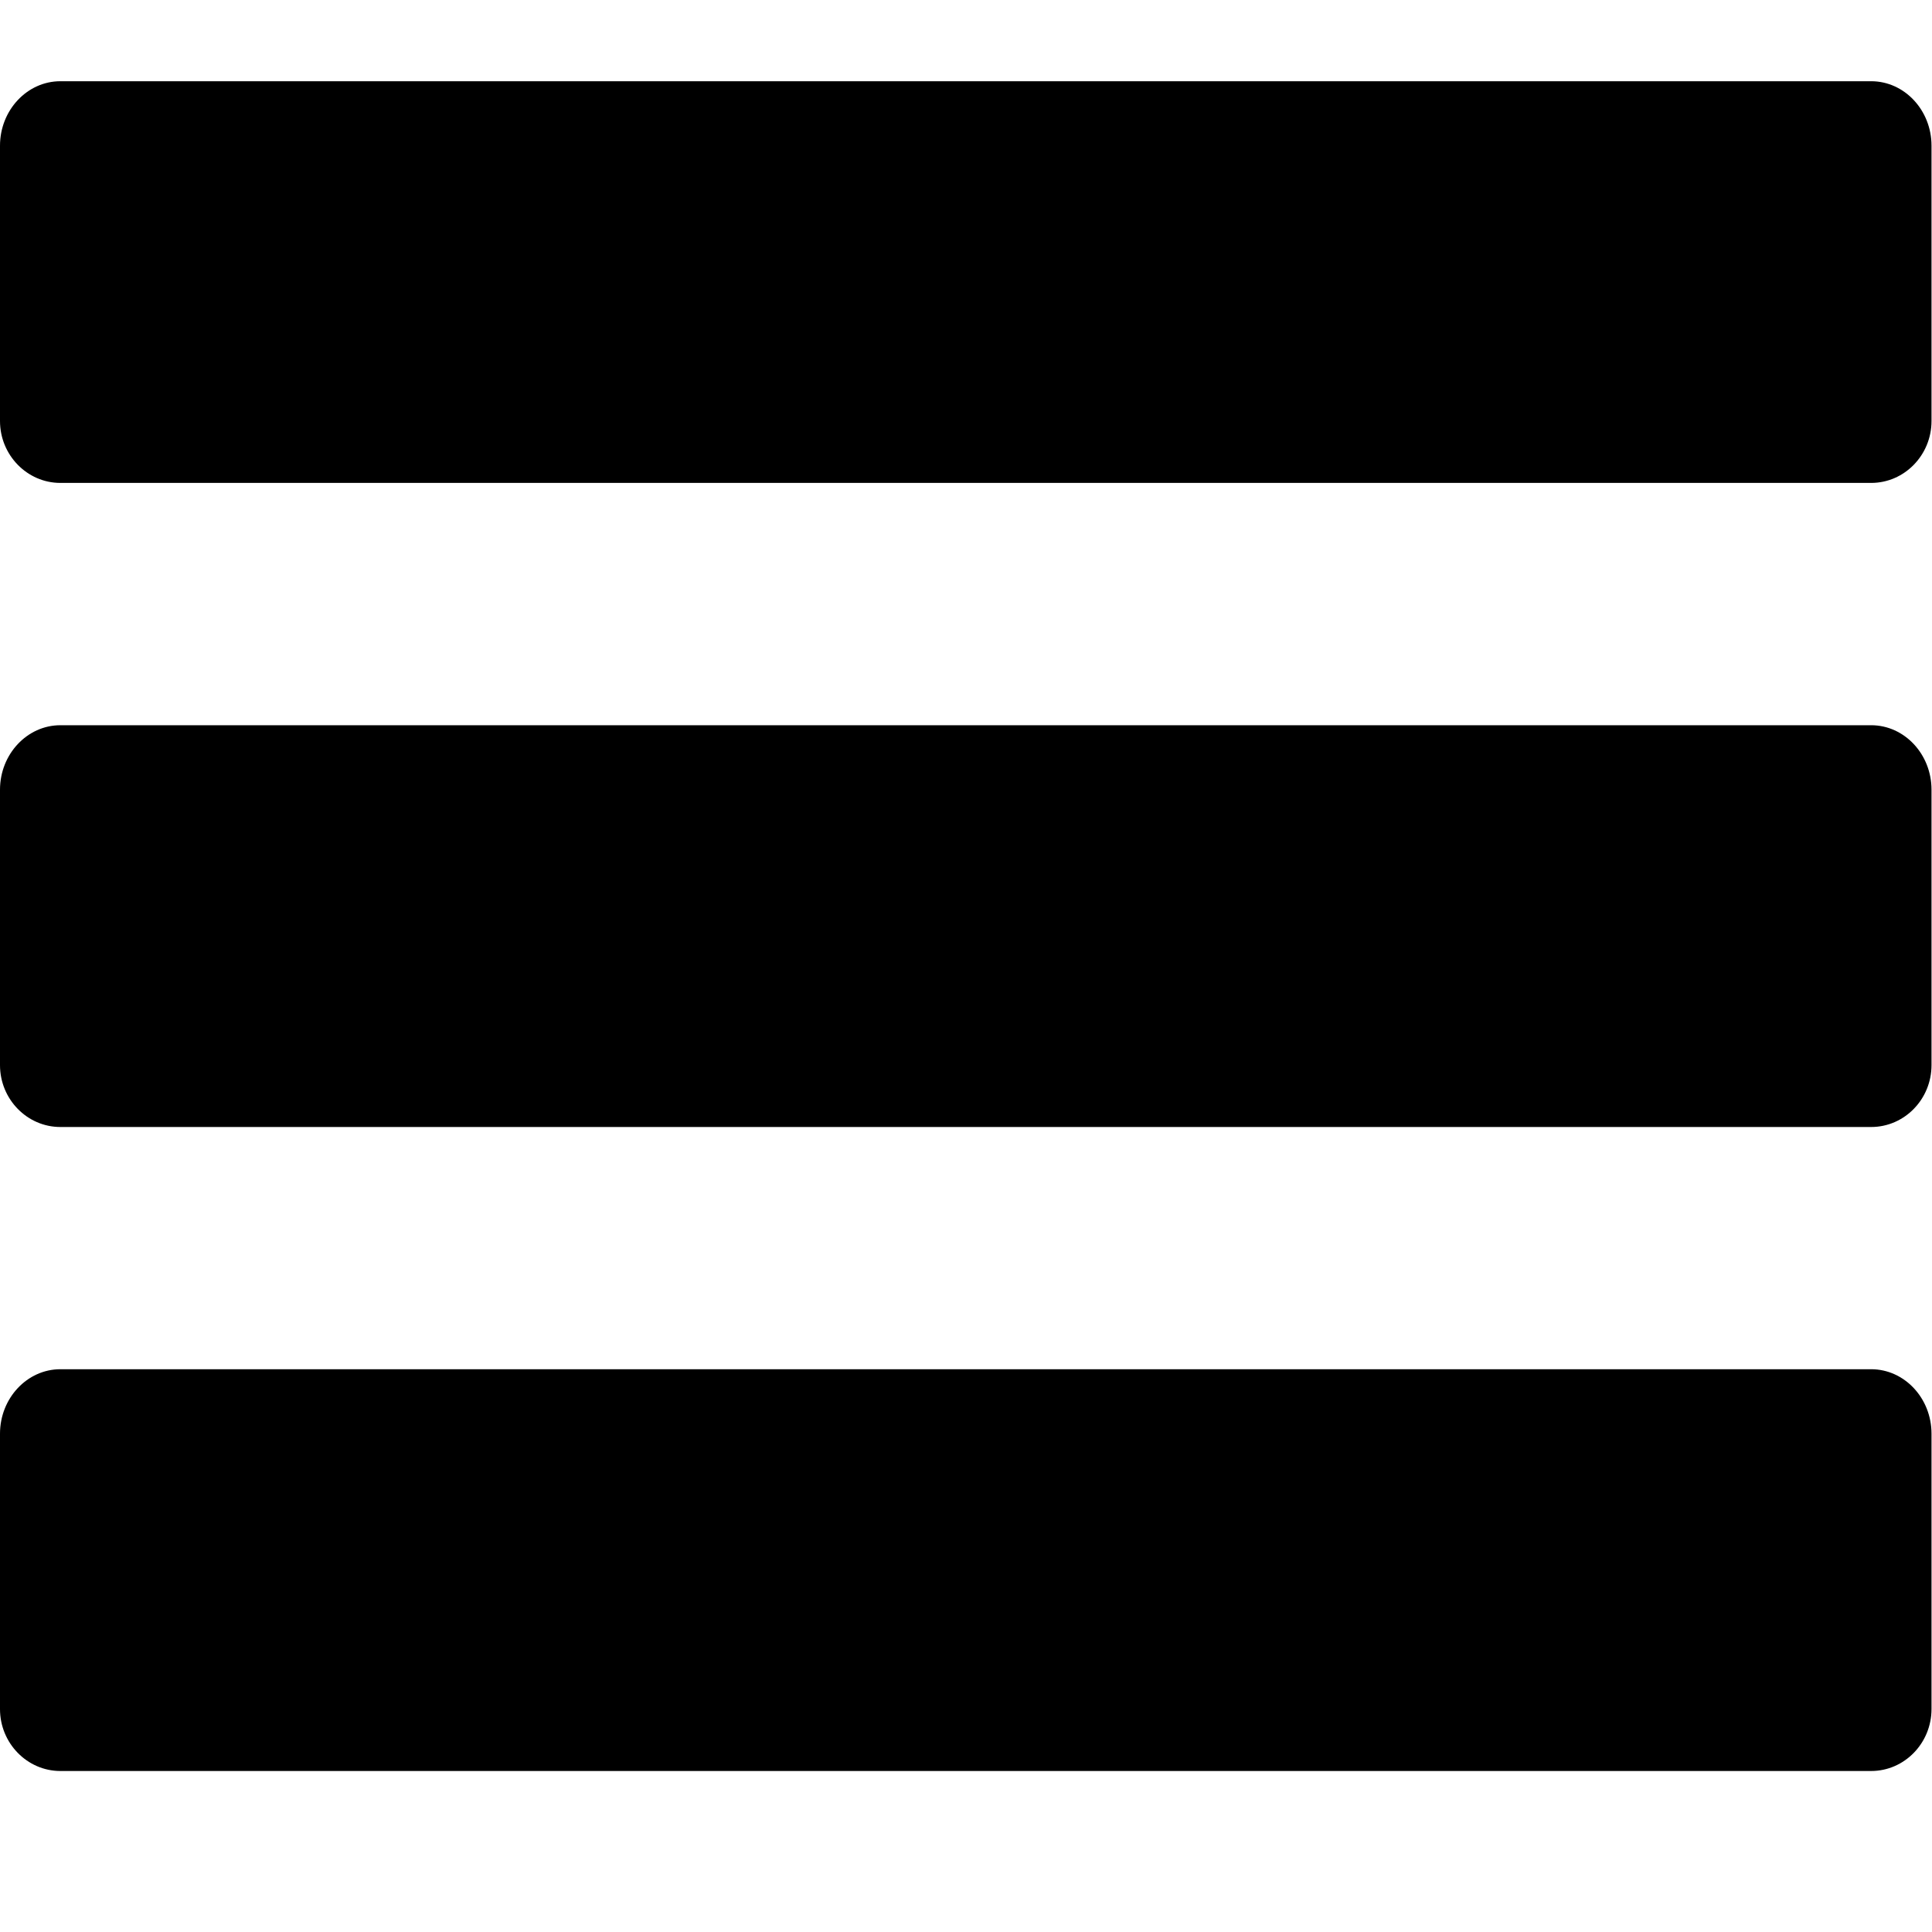
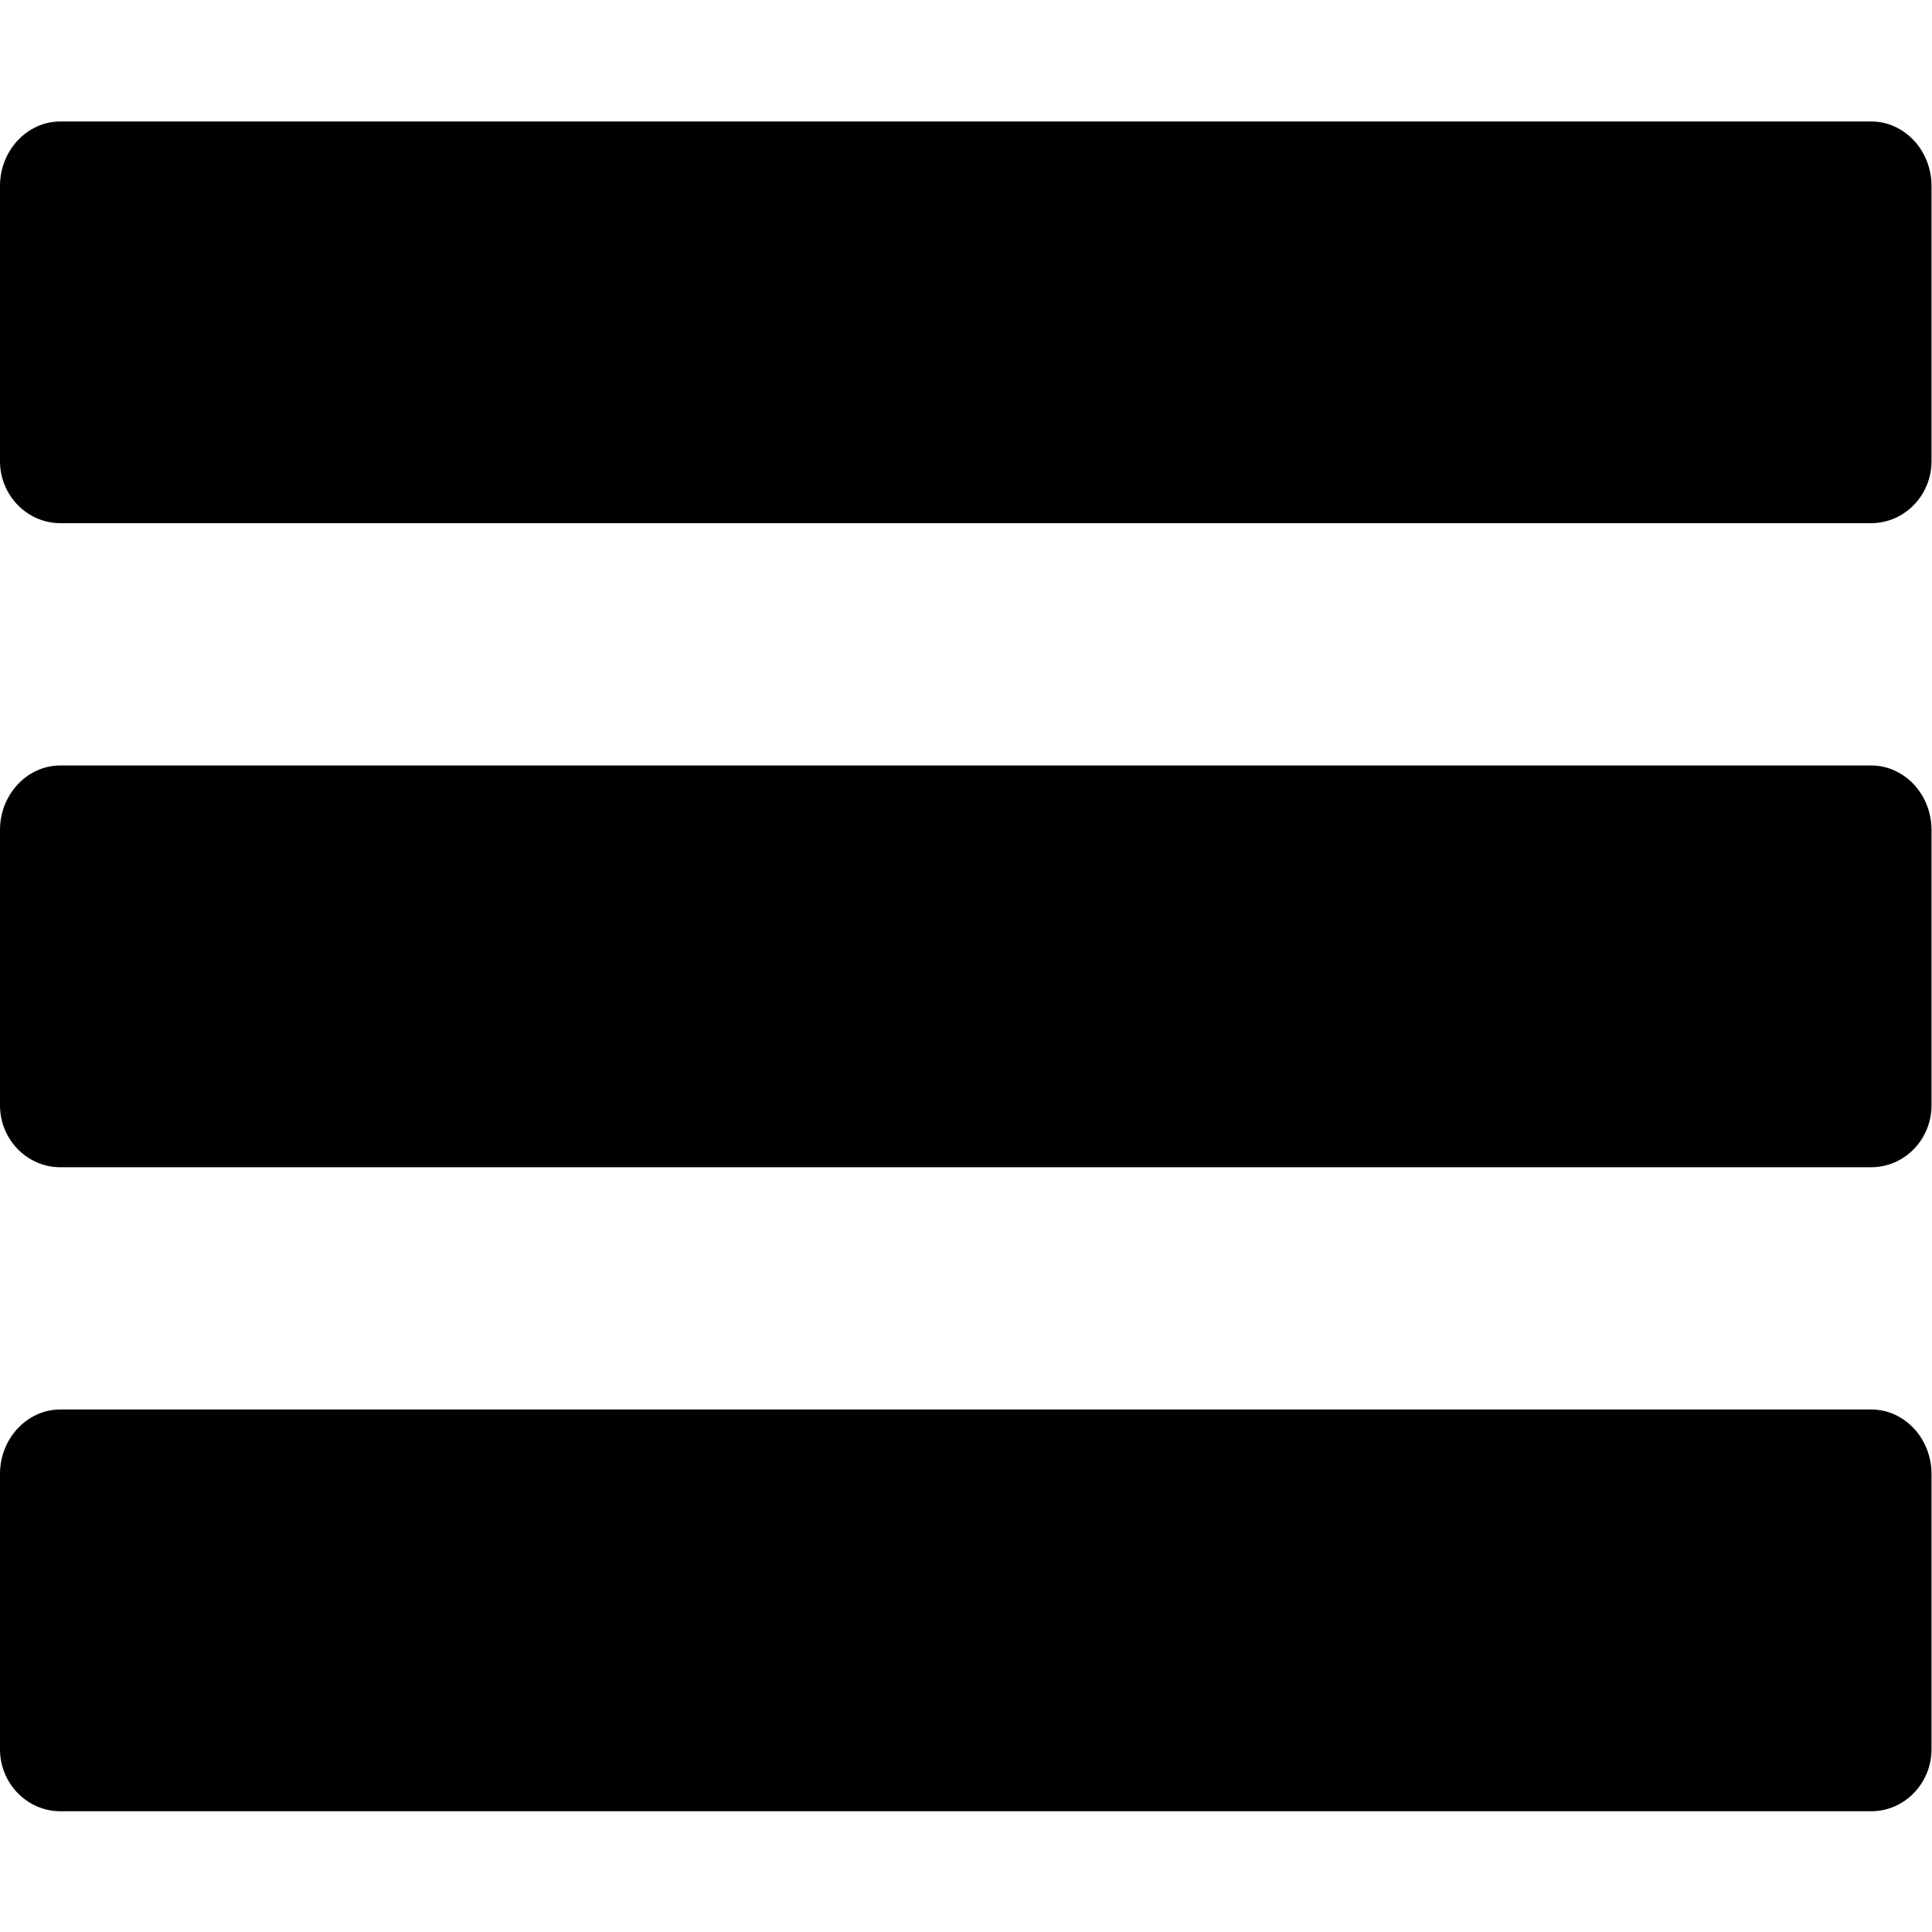
- <svg xmlns="http://www.w3.org/2000/svg" enable-background="new 0 0 18 18" id="Layer_1" version="1.1" viewBox="0 0 24 24" xml:space="preserve">
+ <svg xmlns="http://www.w3.org/2000/svg" enable-background="new 0 0 18 18" id="Layer_1" version="1.1" viewBox="0 -0.5 24 24" xml:space="preserve">
  <g>
    <g>
      <path d="M23.244,17.009H0.75c-0.413,0-0.75,0.36-0.75,0.801v3.421C0,21.654,0.337,22,0.75,22h22.494c0.414,0,0.75-0.346,0.75-0.77    V17.81C23.994,17.369,23.658,17.009,23.244,17.009z M23.244,9.009H0.75C0.337,9.009,0,9.369,0,9.81v3.421    c0,0.424,0.337,0.769,0.75,0.769h22.494c0.414,0,0.75-0.345,0.75-0.769V9.81C23.994,9.369,23.658,9.009,23.244,9.009z     M23.244,1.009H0.75C0.337,1.009,0,1.369,0,1.81V5.23c0,0.423,0.337,0.769,0.75,0.769h22.494c0.414,0,0.75-0.346,0.75-0.769V1.81    C23.994,1.369,23.658,1.009,23.244,1.009z" />
    </g>
  </g>
</svg>
